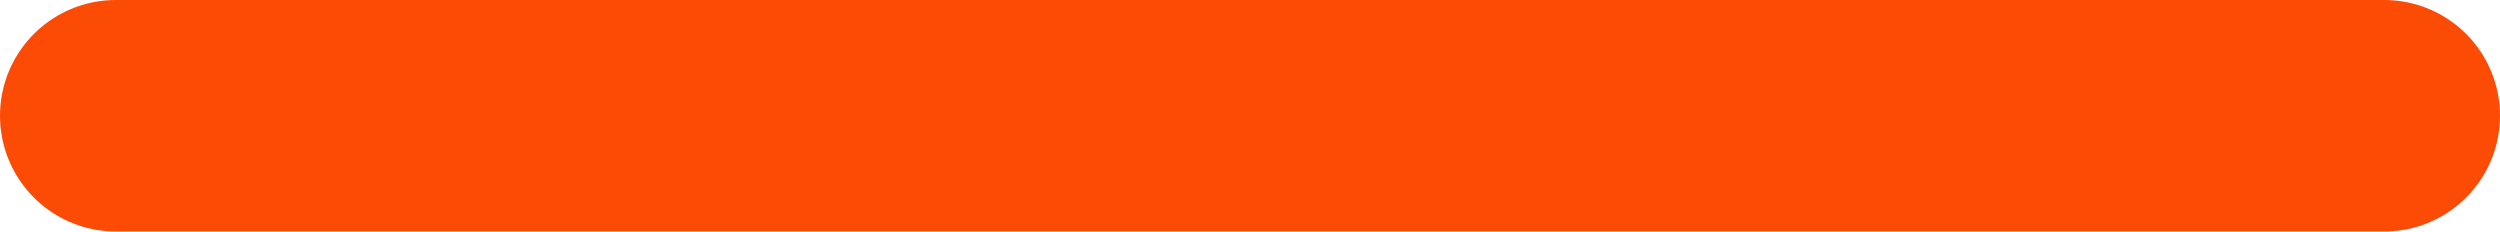
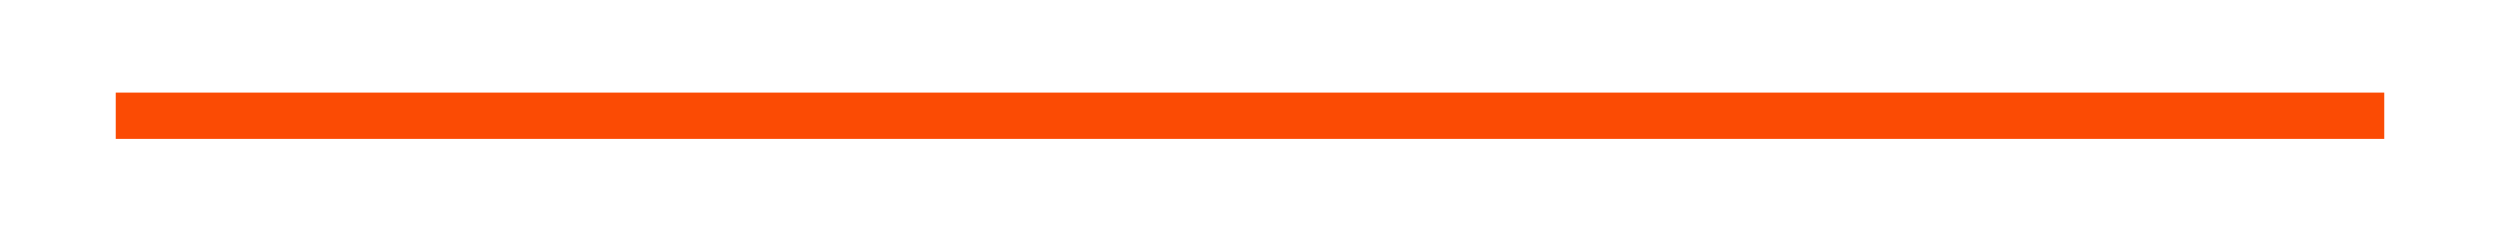
<svg xmlns="http://www.w3.org/2000/svg" width="54" height="5" viewBox="0 0 54 5" fill="none">
-   <line x1="2.5" y1="2.5" x2="51.5" y2="2.5" stroke="#FB4B04" stroke-width="5" stroke-linecap="round" />
+   <line x1="2.5" y1="2.5" x2="51.5" y2="2.5" stroke="#FB4B04" strokeWidth="5" strokeLinecap="round" />
</svg>
